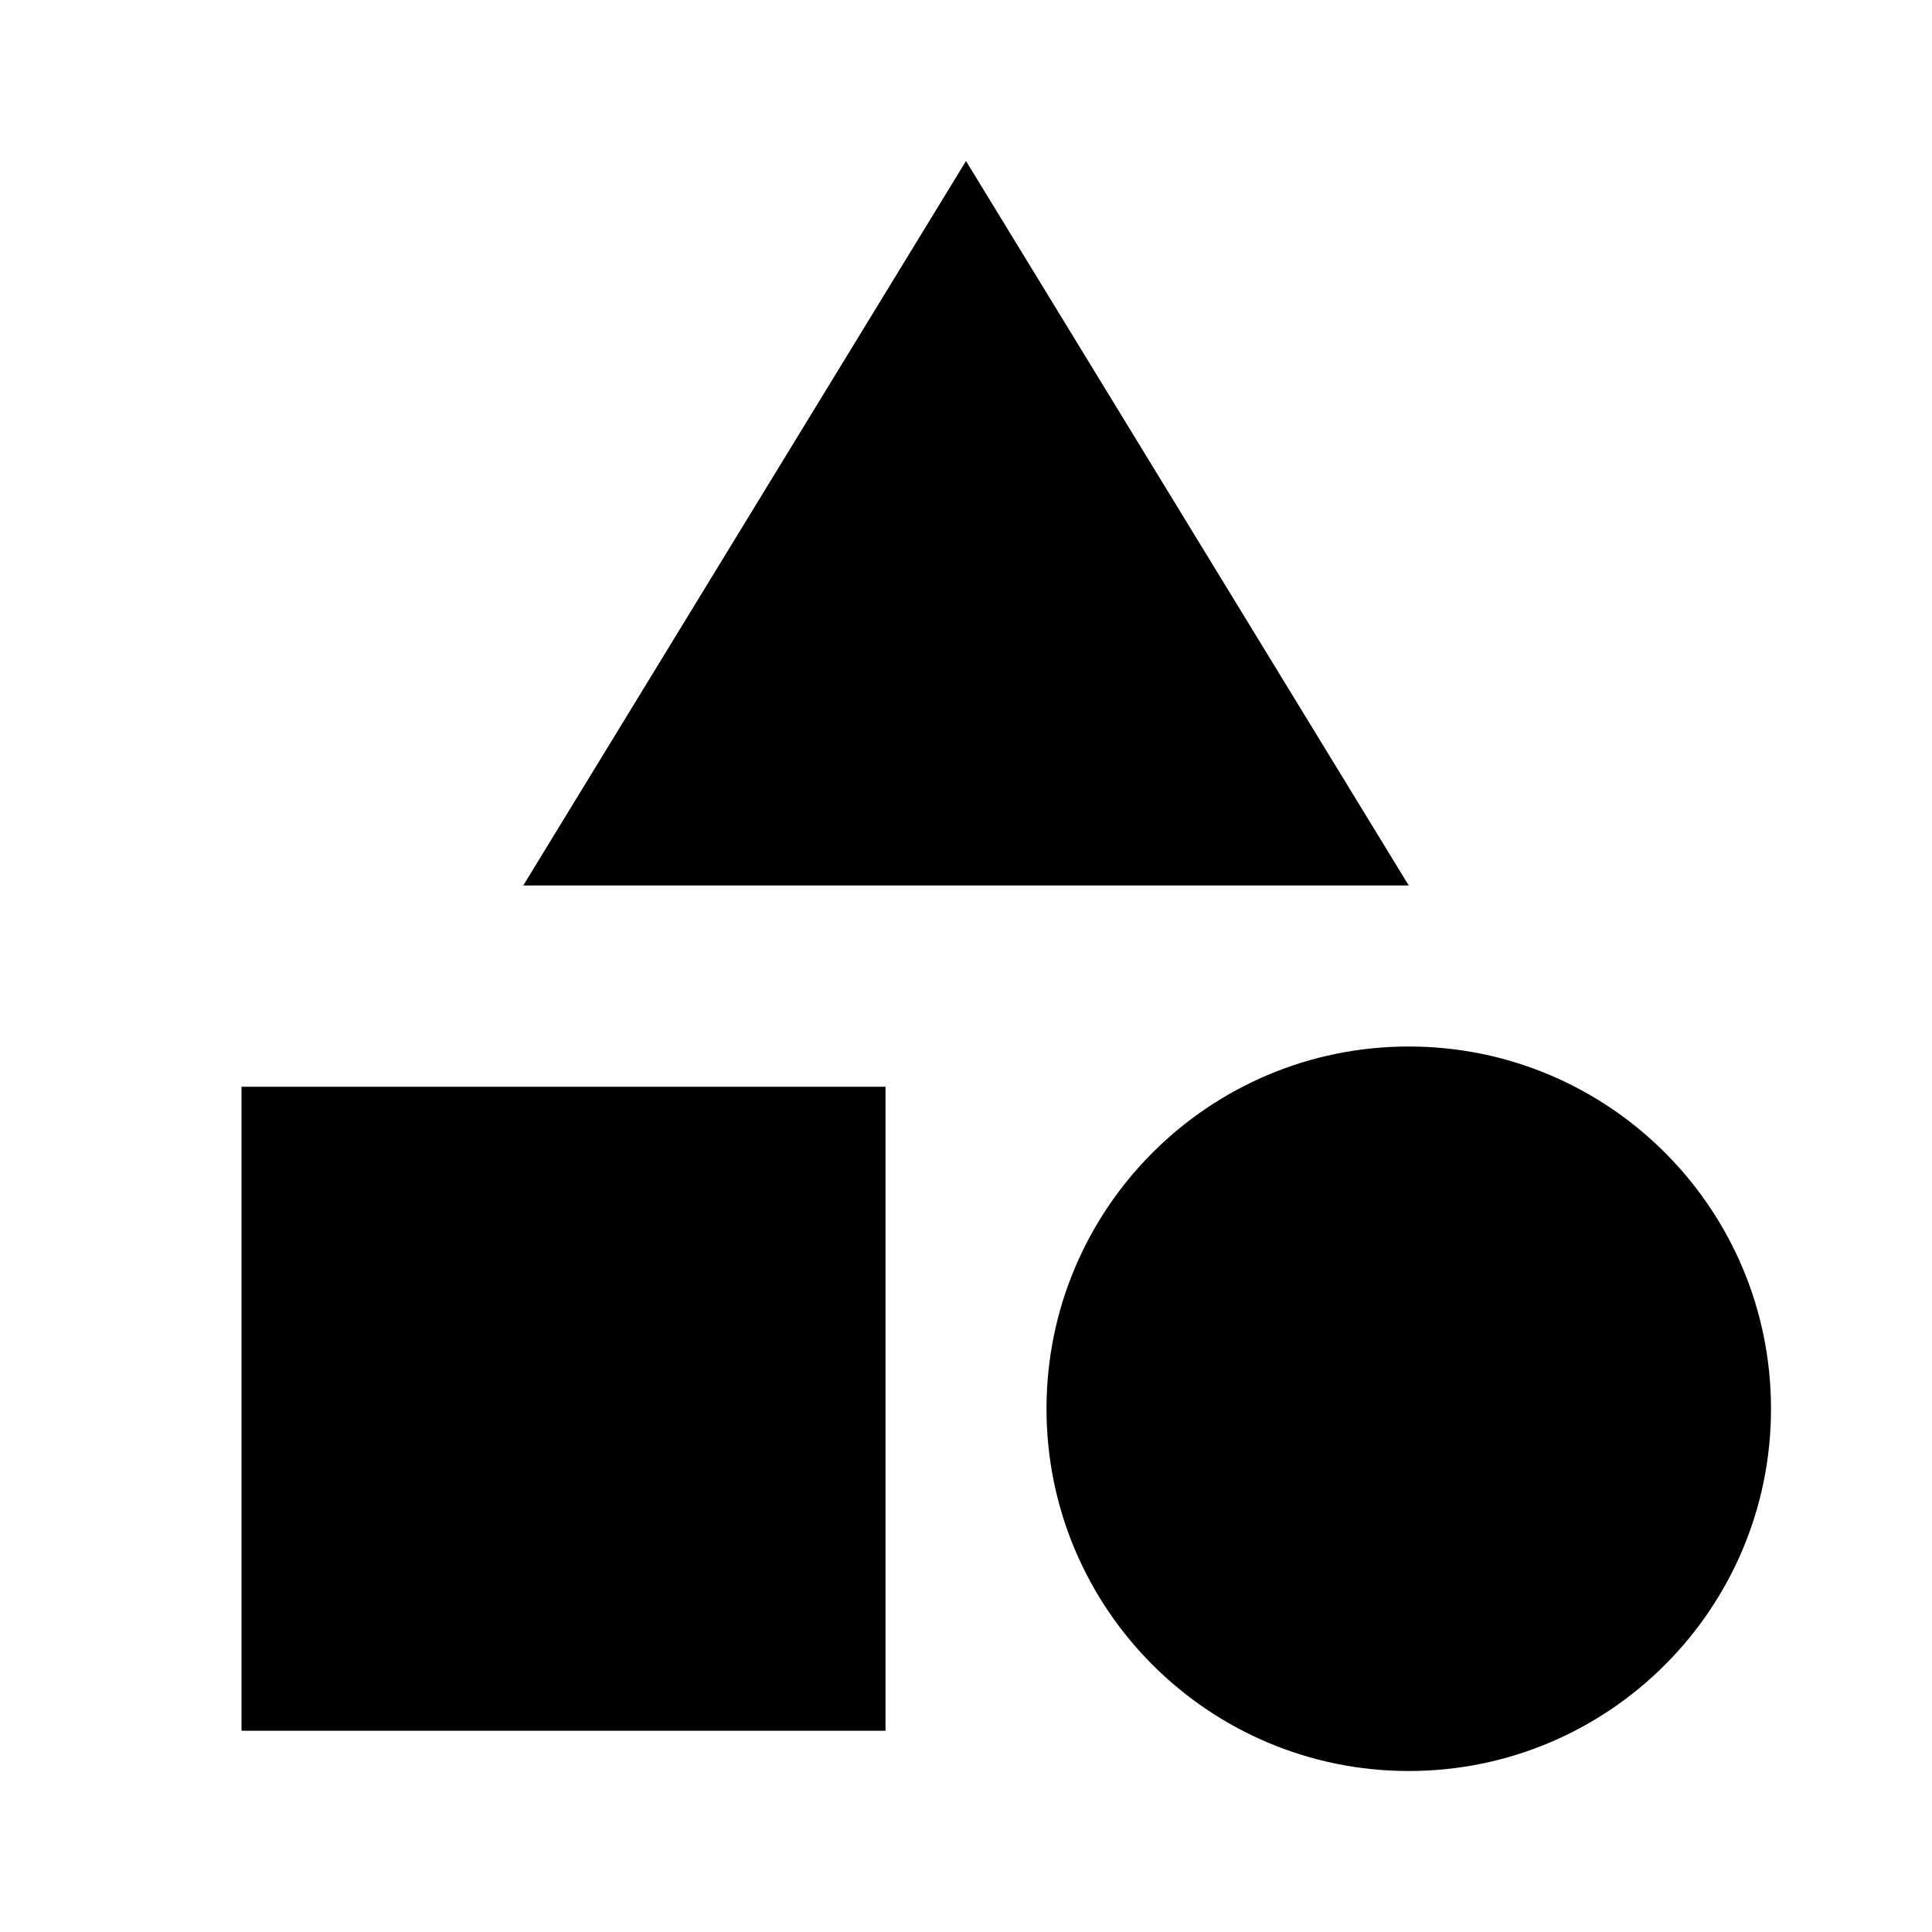
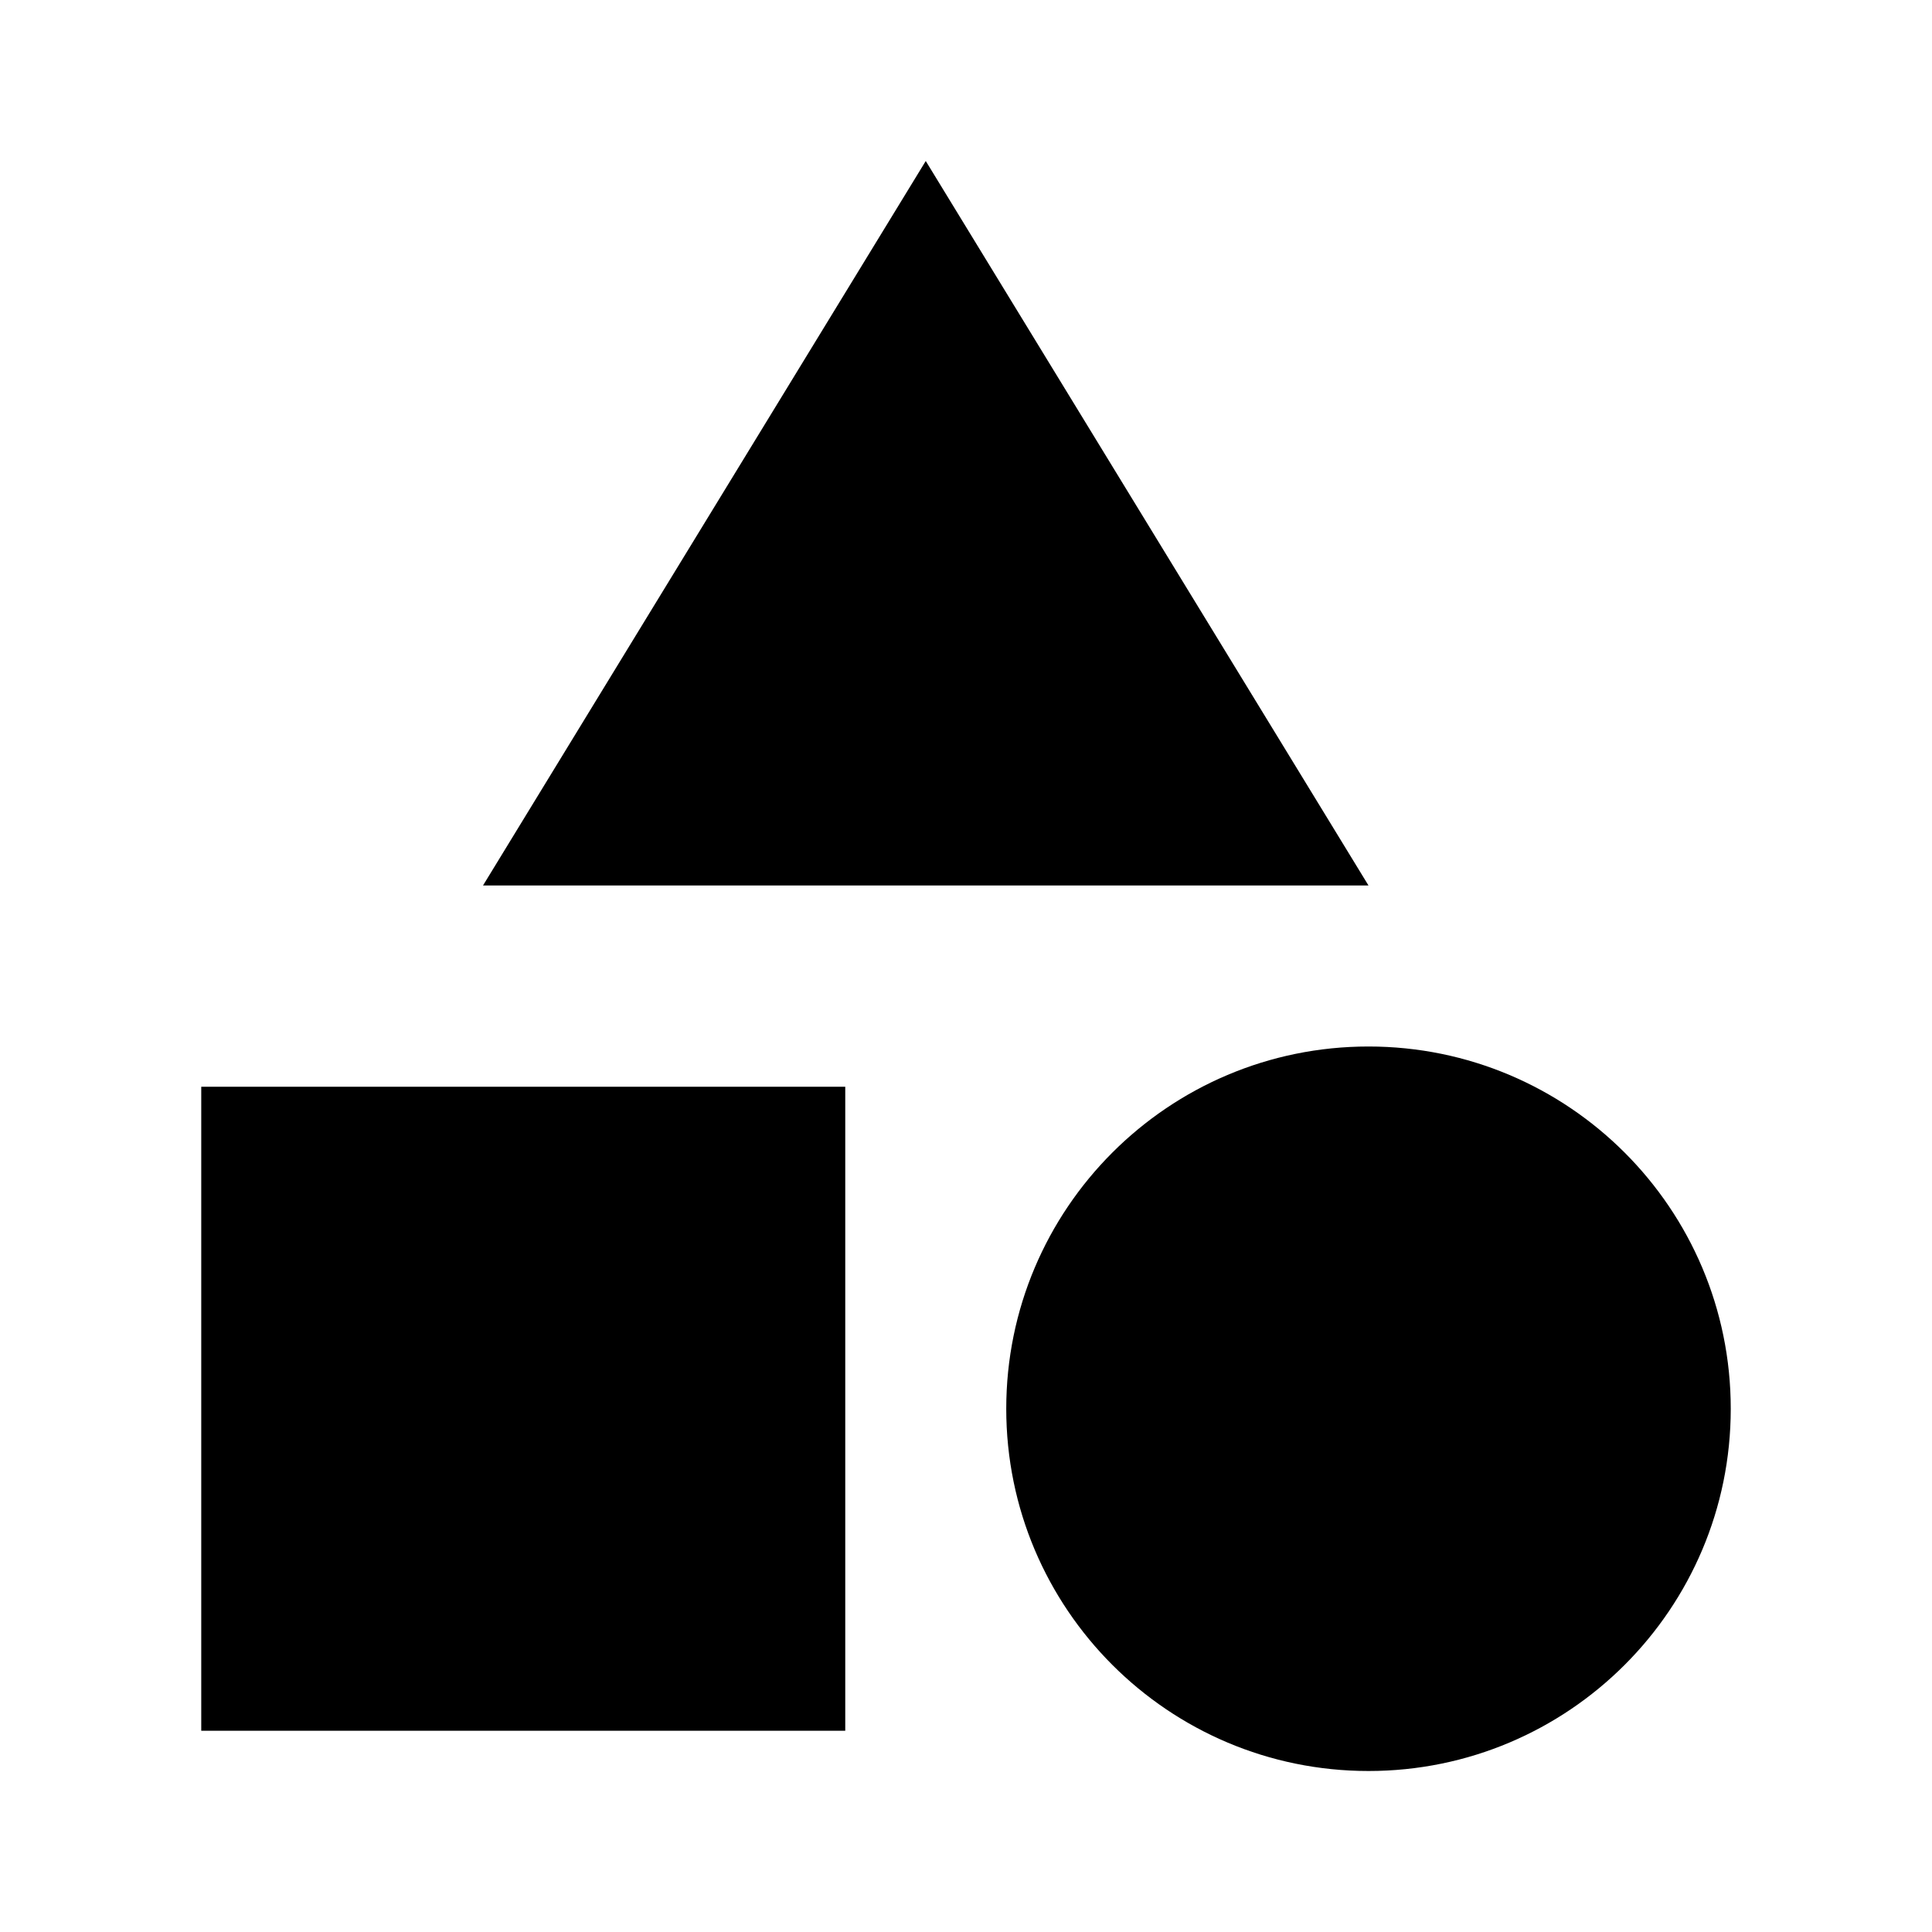
- <svg xmlns="http://www.w3.org/2000/svg" width="24" height="24" viewBox="0 0 24 24">
-   <path d="M12 2l-5.5 9h11z" />
-   <circle cx="17.5" cy="17.5" r="4.5" />
-   <path d="M3 13.5h8v8H3z" />
-   <path fill="none" d="M0 0h24v24H0z" />
+ <svg xmlns="http://www.w3.org/2000/svg" version="1.1" id="icon_category" x="0px" y="0px" width="24px" height="24px" viewBox="0 0 24 24" enable-background="new 0 0 24 24" xml:space="preserve">
+   <g>
+     <polygon points="11.5,2 6,11 17,11  " />
+     <circle cx="17" cy="17.5" r="4.5" />
+     <rect x="2.5" y="13.5" width="8" height="8" />
+   </g>
</svg>
